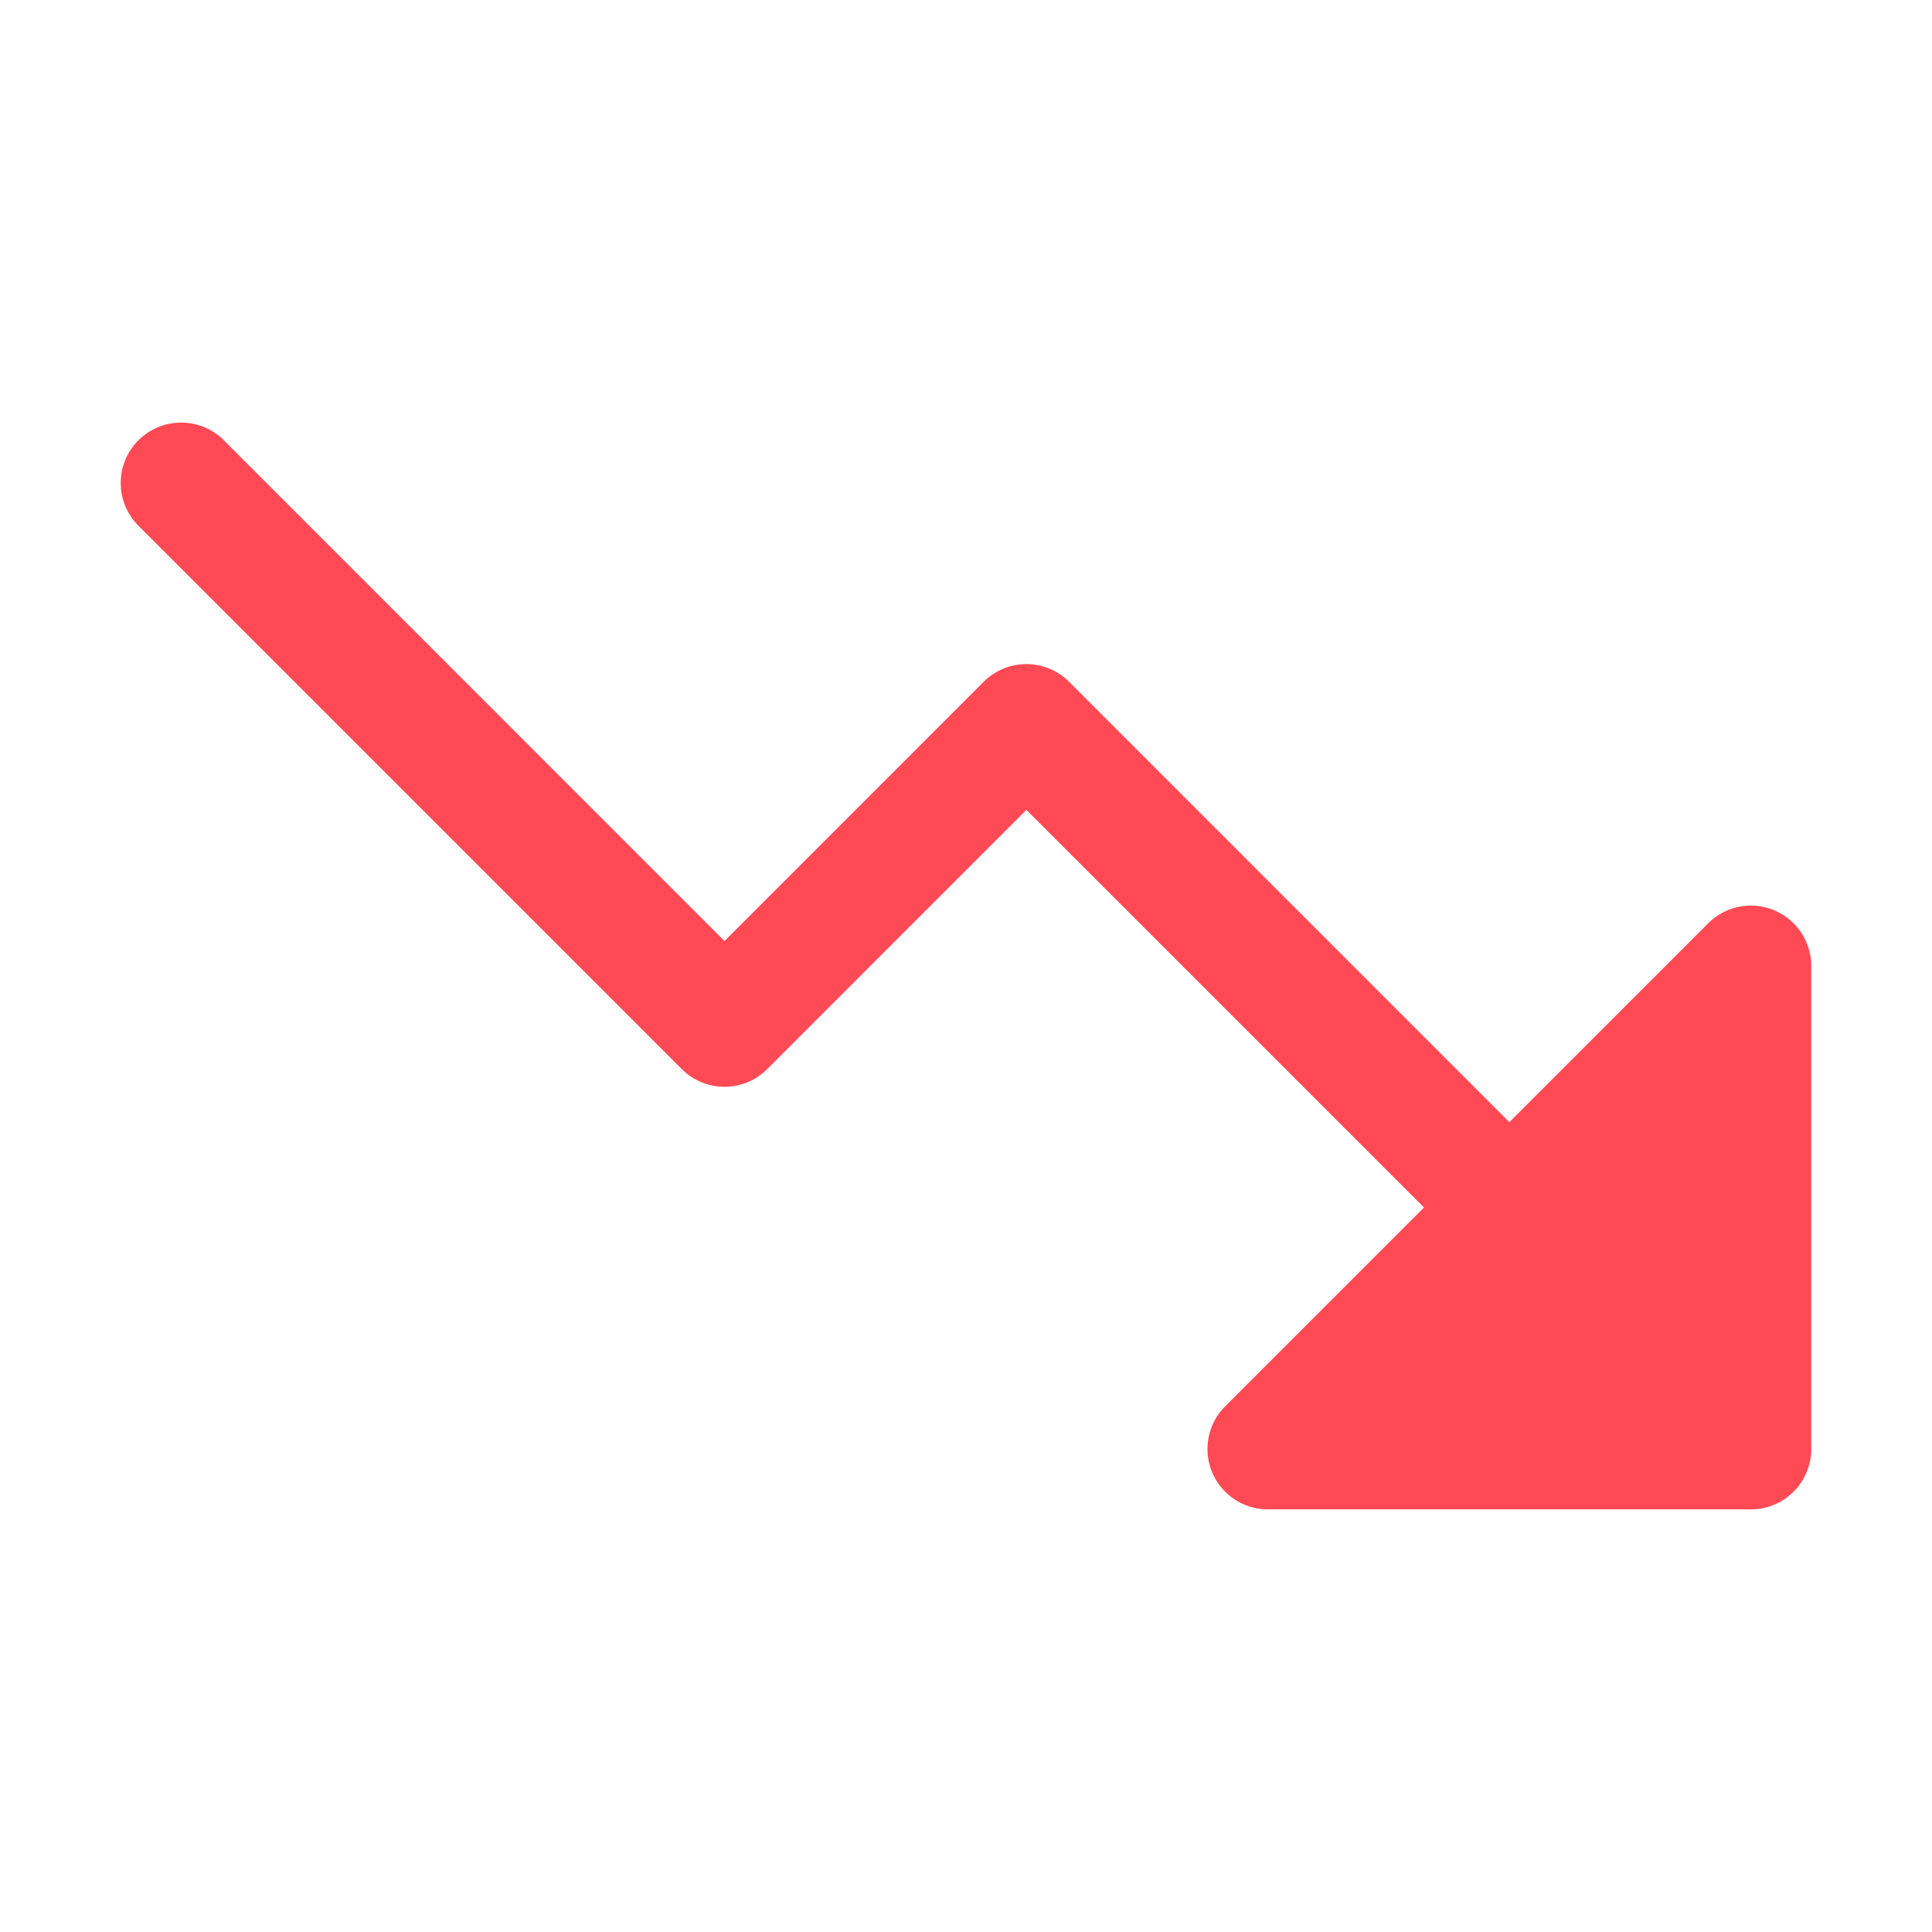
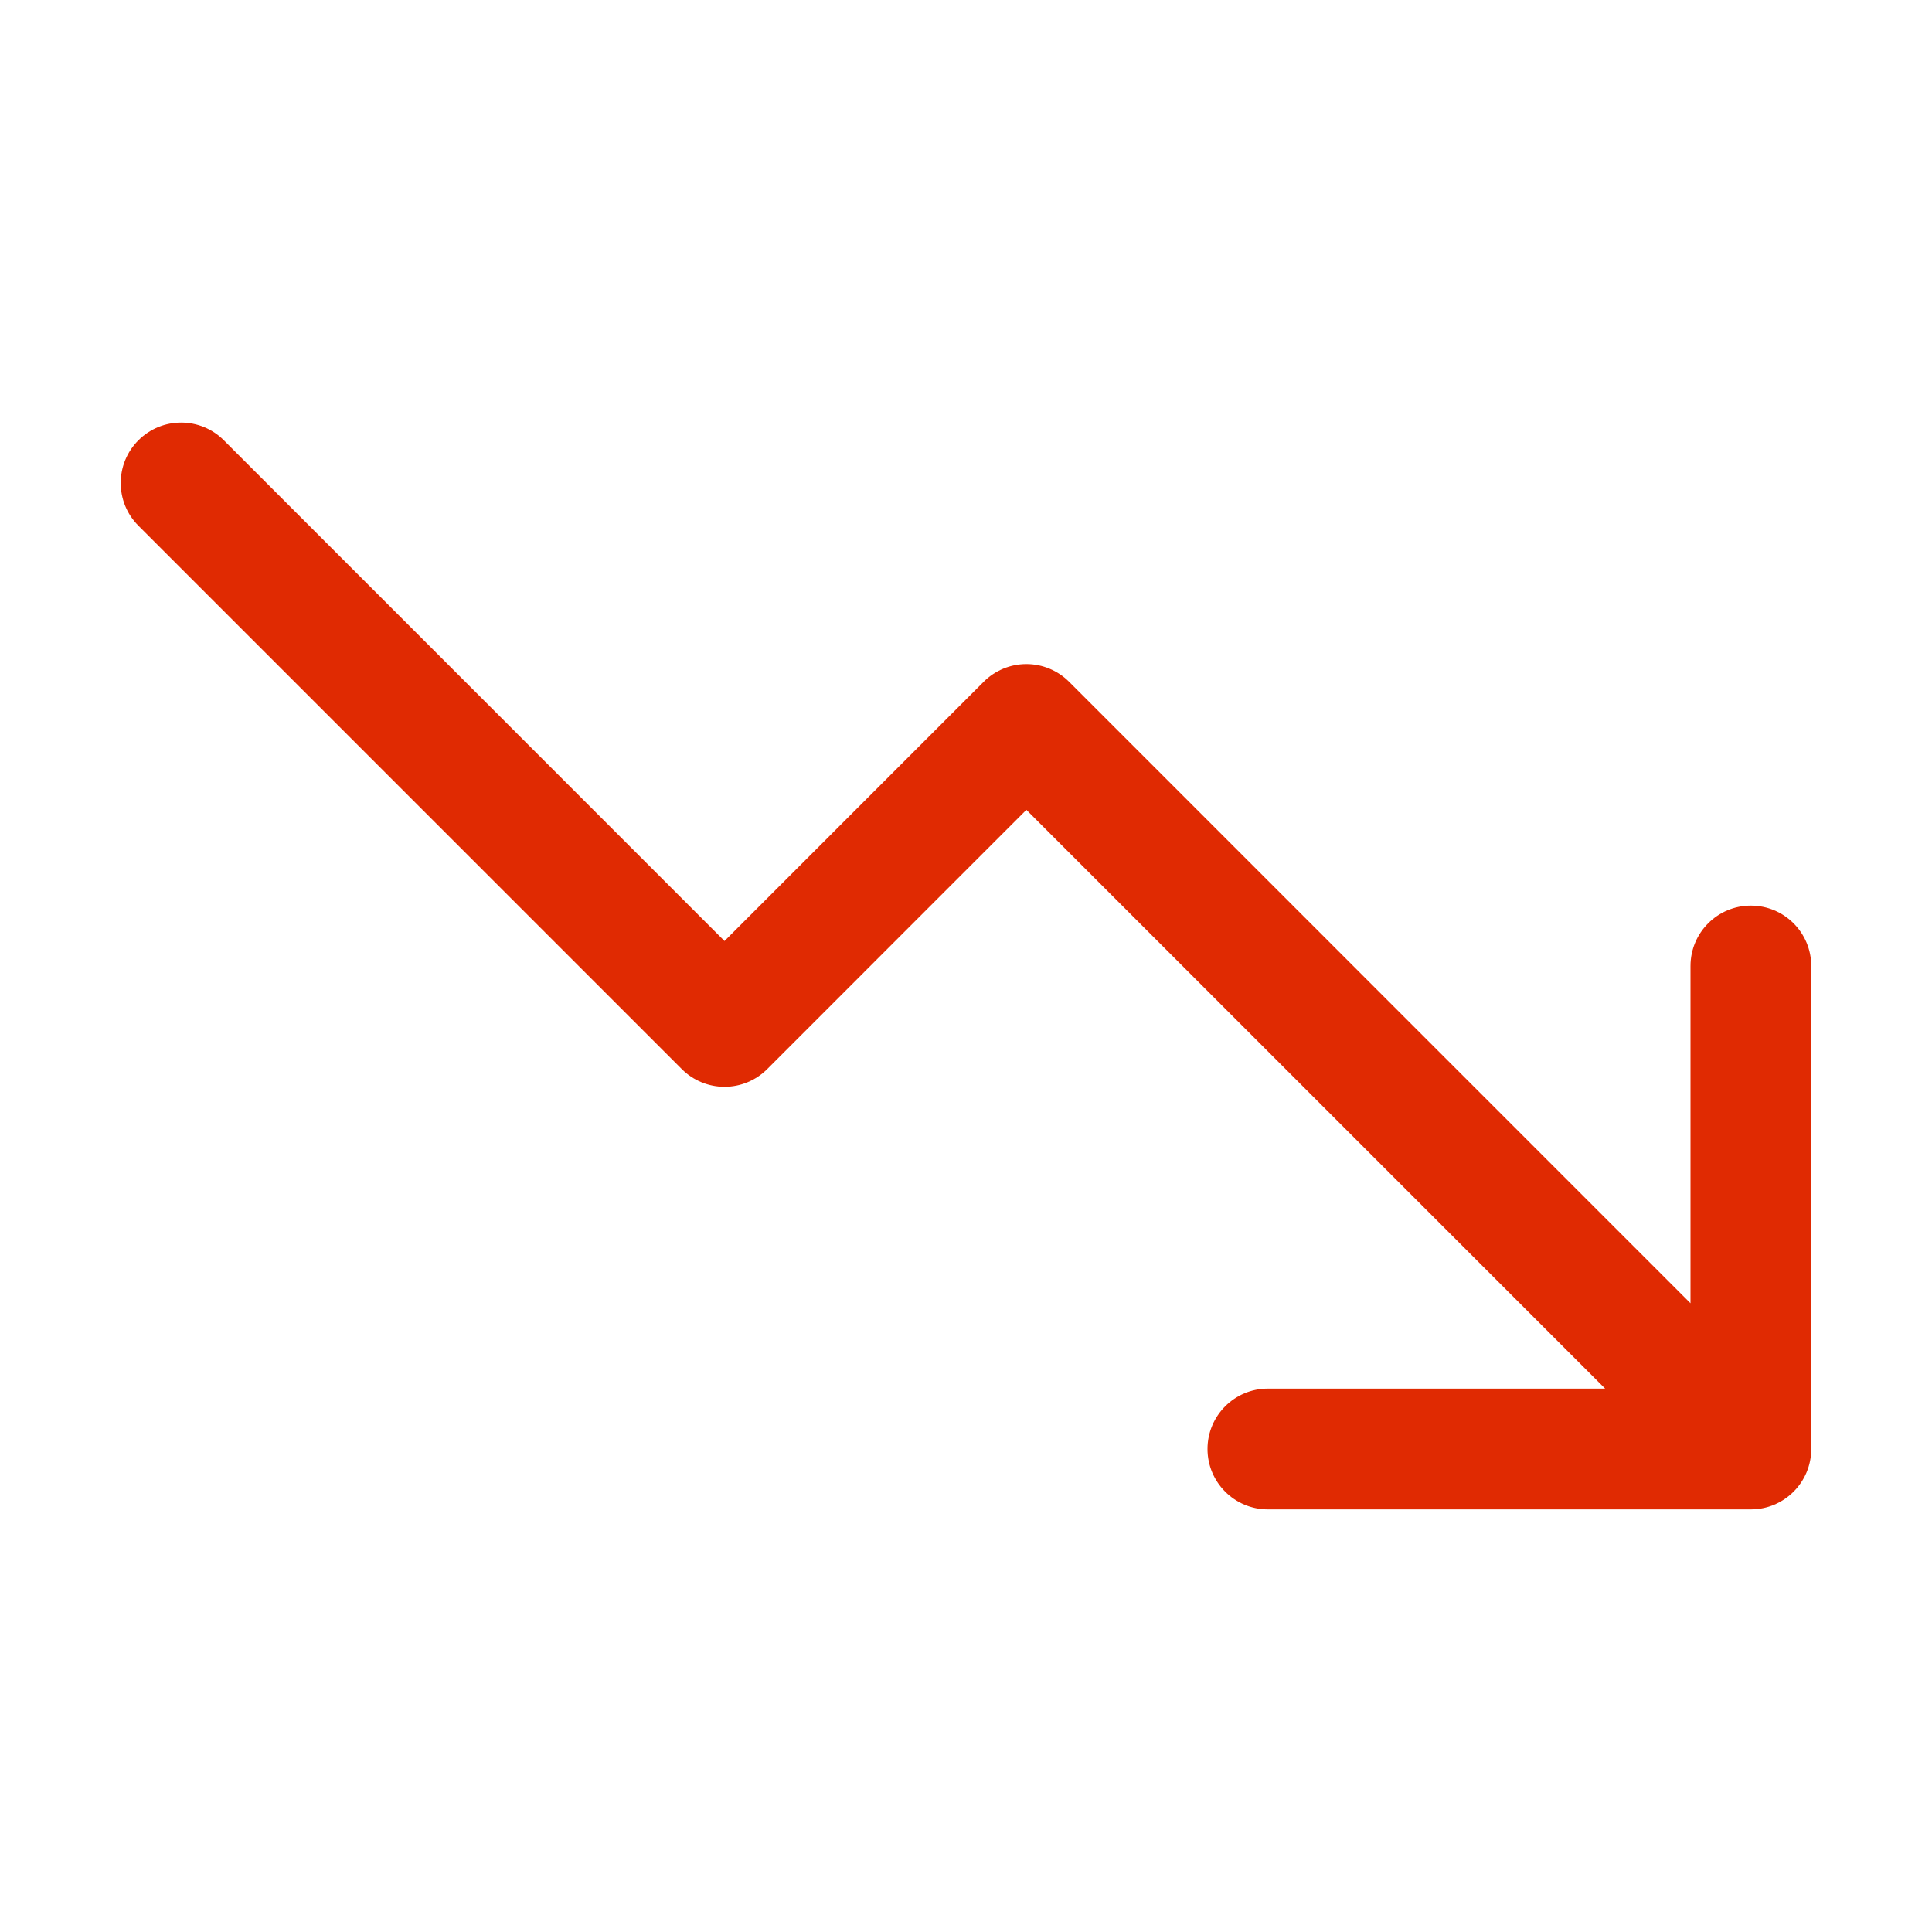
- <svg xmlns="http://www.w3.org/2000/svg" width="24" height="24" fill="#ff4a55" viewBox="0 0 256 256">
-   <path d="M240,128v64a8,8,0,0,1-8,8H168a8,8,0,0,1-5.66-13.66L188.69,160,136,107.31l-34.34,34.35a8,8,0,0,1-11.32,0l-72-72A8,8,0,0,1,29.66,58.34L96,124.69l34.34-34.35a8,8,0,0,1,11.32,0L200,148.69l26.34-26.35A8,8,0,0,1,240,128Z" />
+ <svg xmlns="http://www.w3.org/2000/svg" width="24" height="24" fill="#e02a02" viewBox="0 0 256 256">
+   <path d="M240,128v64a8,8,0,0,1-8,8H168a8,8,0,0,1,0-16h44.69L136,107.31l-34.34,34.35a8,8,0,0,1-11.32,0l-72-72A8,8,0,0,1,29.66,58.34L96,124.69l34.34-34.35a8,8,0,0,1,11.32,0L224,172.69V128a8,8,0,0,1,16,0Z" />
</svg>
